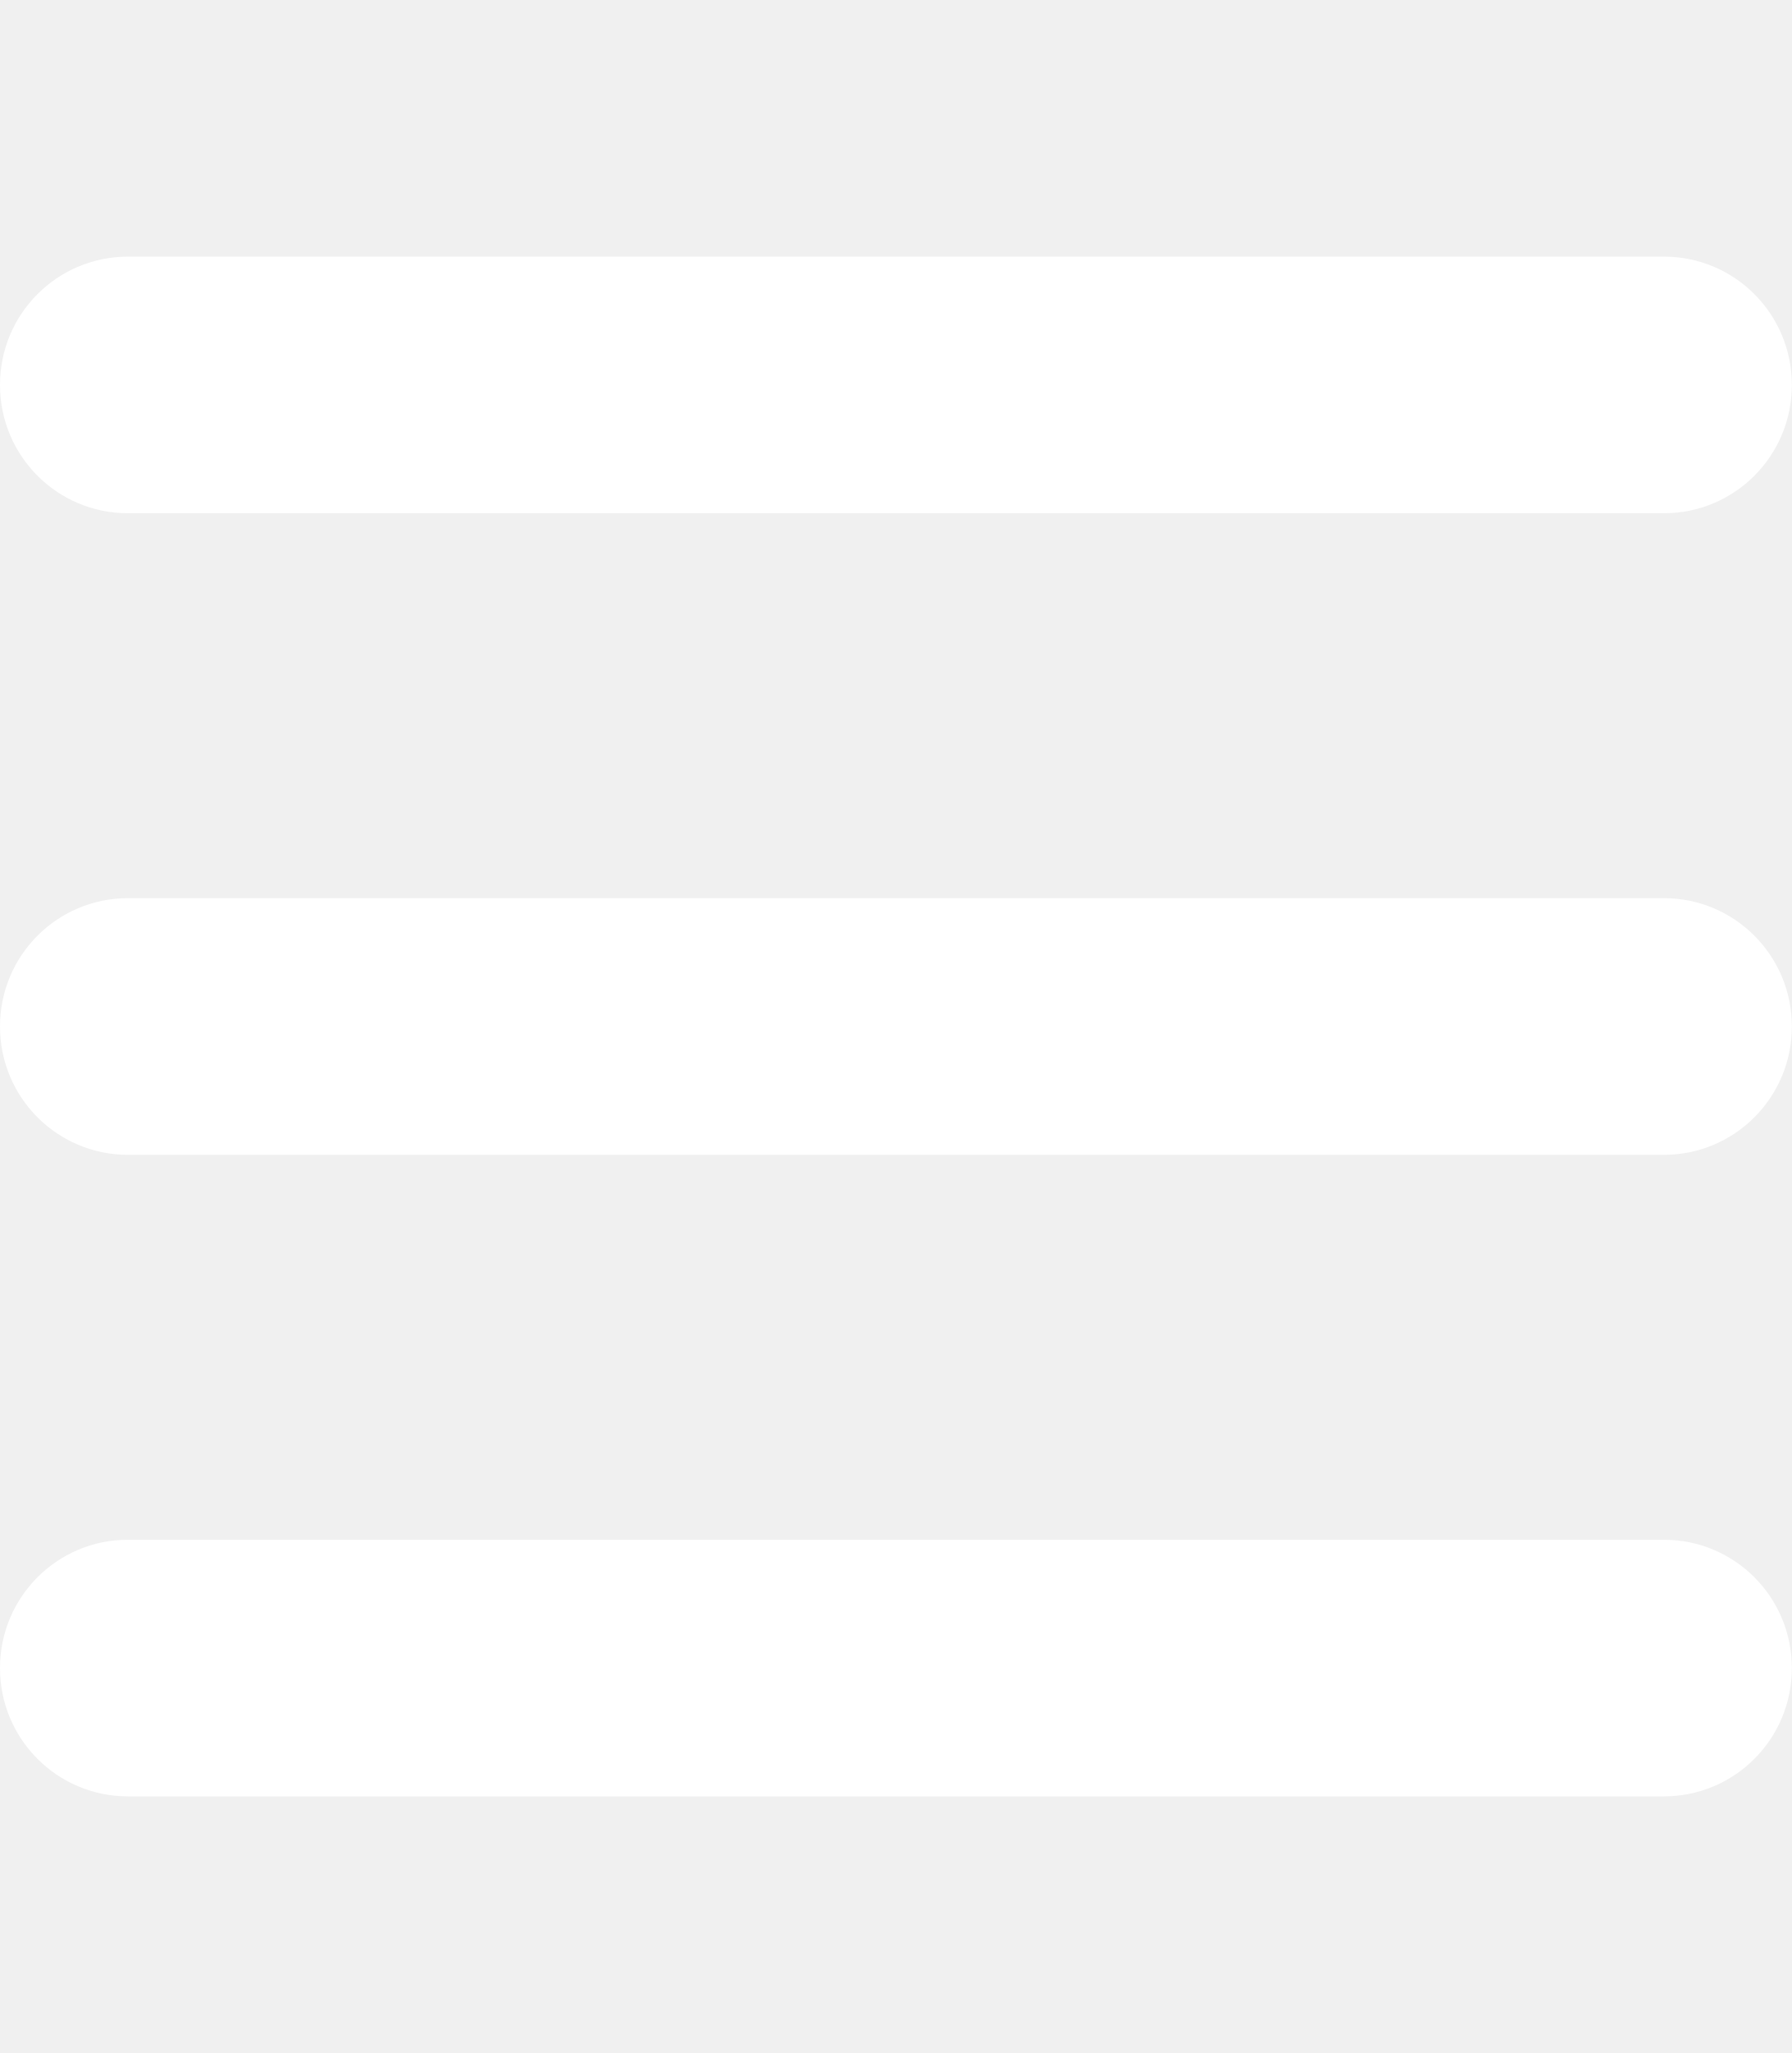
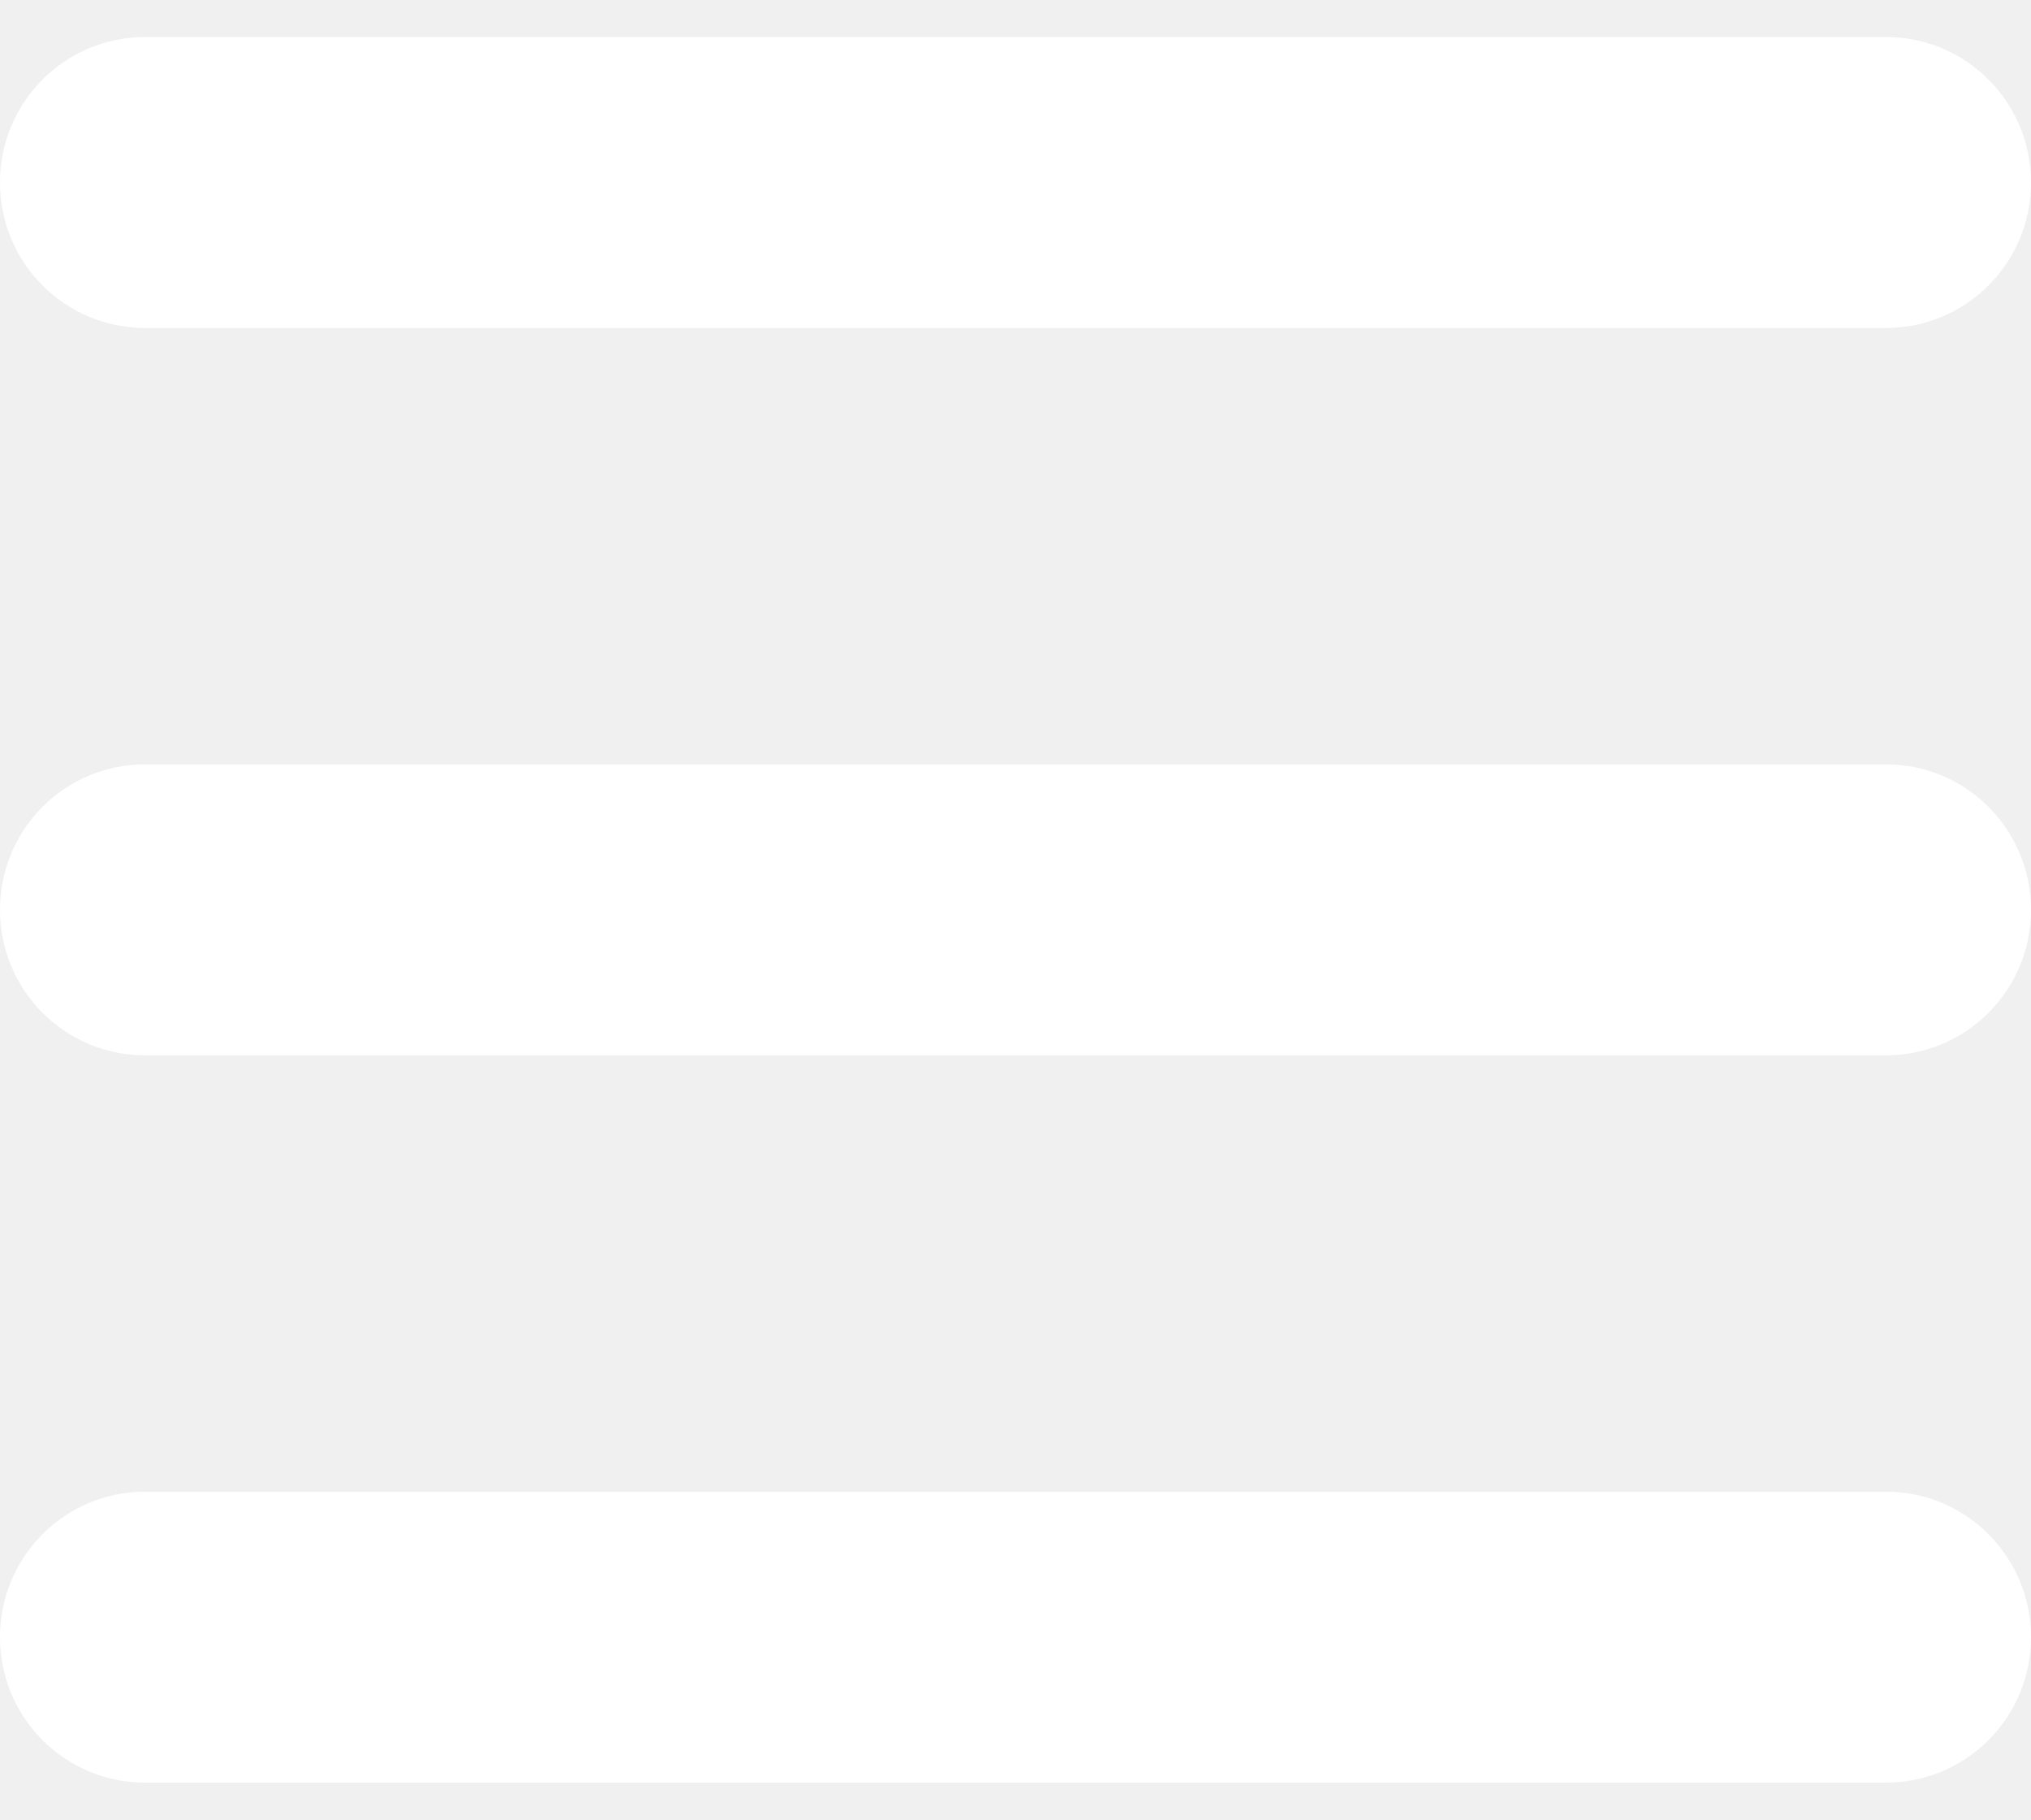
- <svg xmlns="http://www.w3.org/2000/svg" width="48" height="55" viewBox="0 0 48 55" fill="none">
-   <path d="M0 10.312C0 8.411 1.532 6.875 3.429 6.875H44.571C46.468 6.875 48 8.411 48 10.312C48 12.214 46.468 13.75 44.571 13.75H3.429C1.532 13.75 0 12.214 0 10.312ZM0 27.5C0 25.599 1.532 24.062 3.429 24.062H44.571C46.468 24.062 48 25.599 48 27.5C48 29.401 46.468 30.938 44.571 30.938H3.429C1.532 30.938 0 29.401 0 27.5ZM48 44.688C48 46.589 46.468 48.125 44.571 48.125H3.429C1.532 48.125 0 46.589 0 44.688C0 42.786 1.532 41.25 3.429 41.25H44.571C46.468 41.25 48 42.786 48 44.688Z" fill="white" />
+ <svg xmlns="http://www.w3.org/2000/svg" width="48" height="43" viewBox="0 0 48 43" fill="none">
+   <path d="M0 4.312C0 2.411 1.532 0.875 3.429 0.875H44.571C46.468 0.875 48 2.411 48 4.312C48 6.214 46.468 7.75 44.571 7.75H3.429C1.532 7.75 0 6.214 0 4.312ZM0 21.5C0 19.599 1.532 18.062 3.429 18.062H44.571C46.468 18.062 48 19.599 48 21.5C48 23.401 46.468 24.938 44.571 24.938H3.429C1.532 24.938 0 23.401 0 21.5ZM48 38.688C48 40.589 46.468 42.125 44.571 42.125H3.429C1.532 42.125 0 40.589 0 38.688C0 36.786 1.532 35.25 3.429 35.25H44.571C46.468 35.25 48 36.786 48 38.688Z" fill="white" />
</svg>
